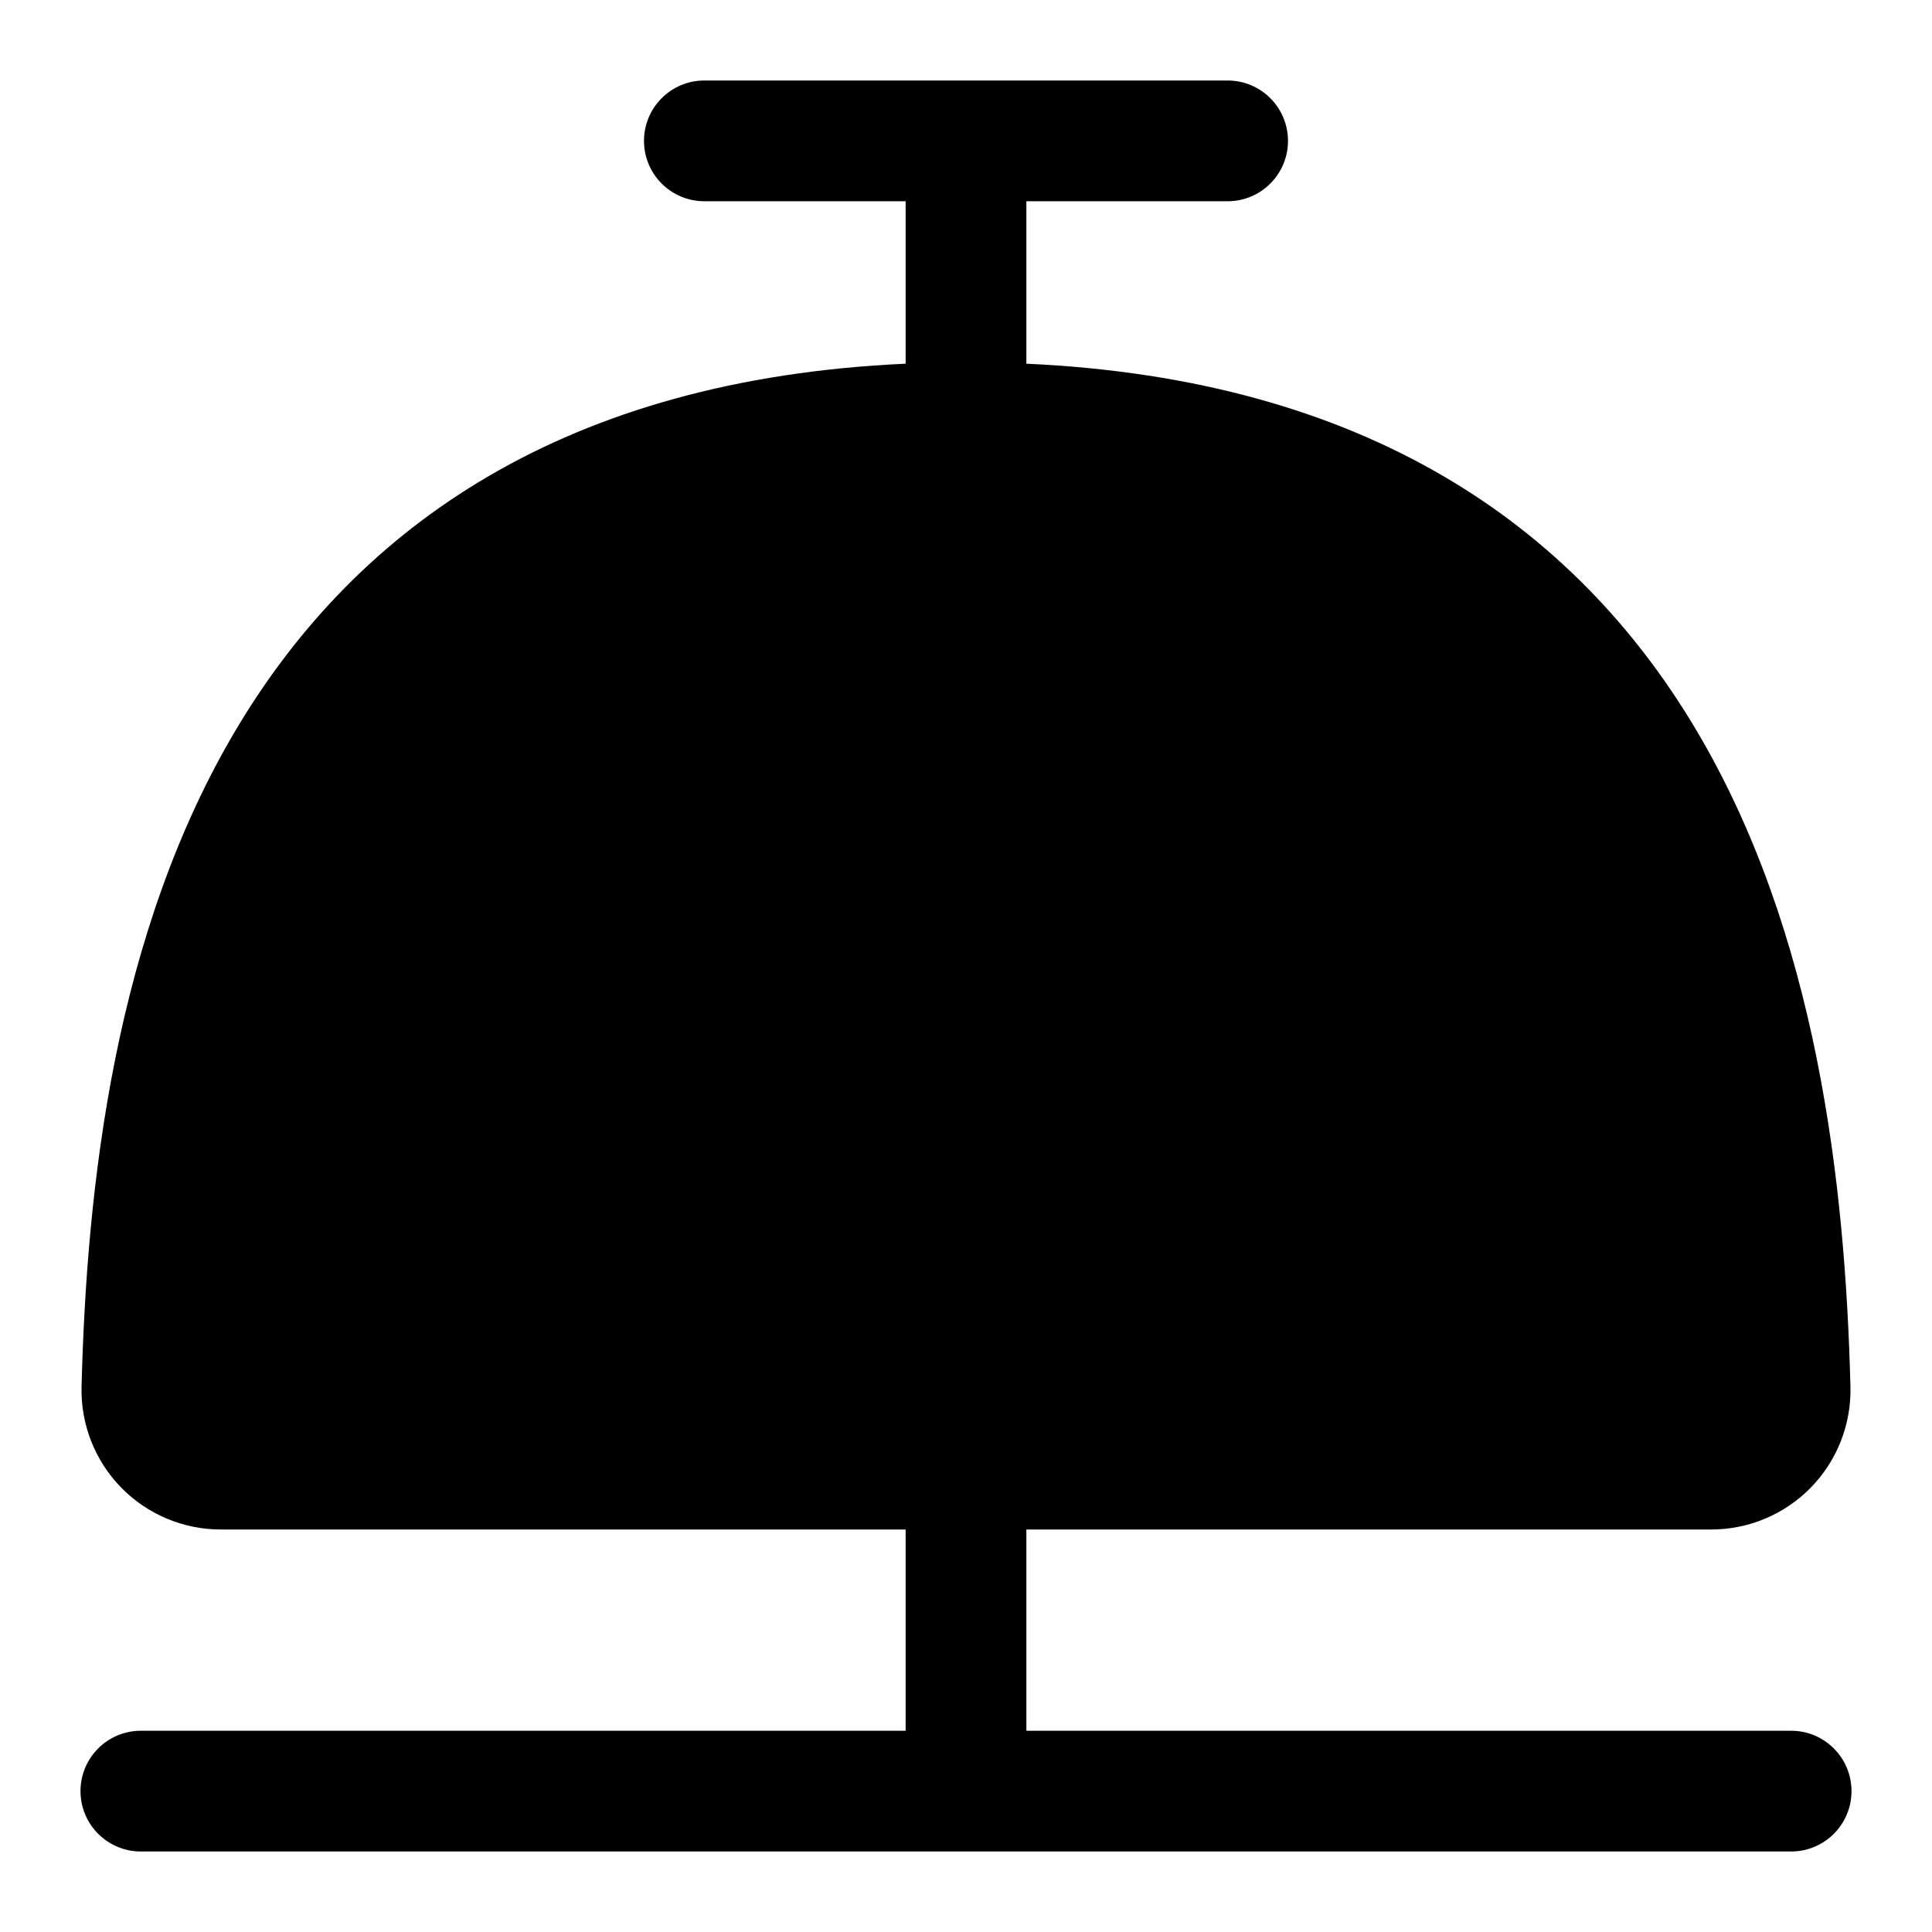
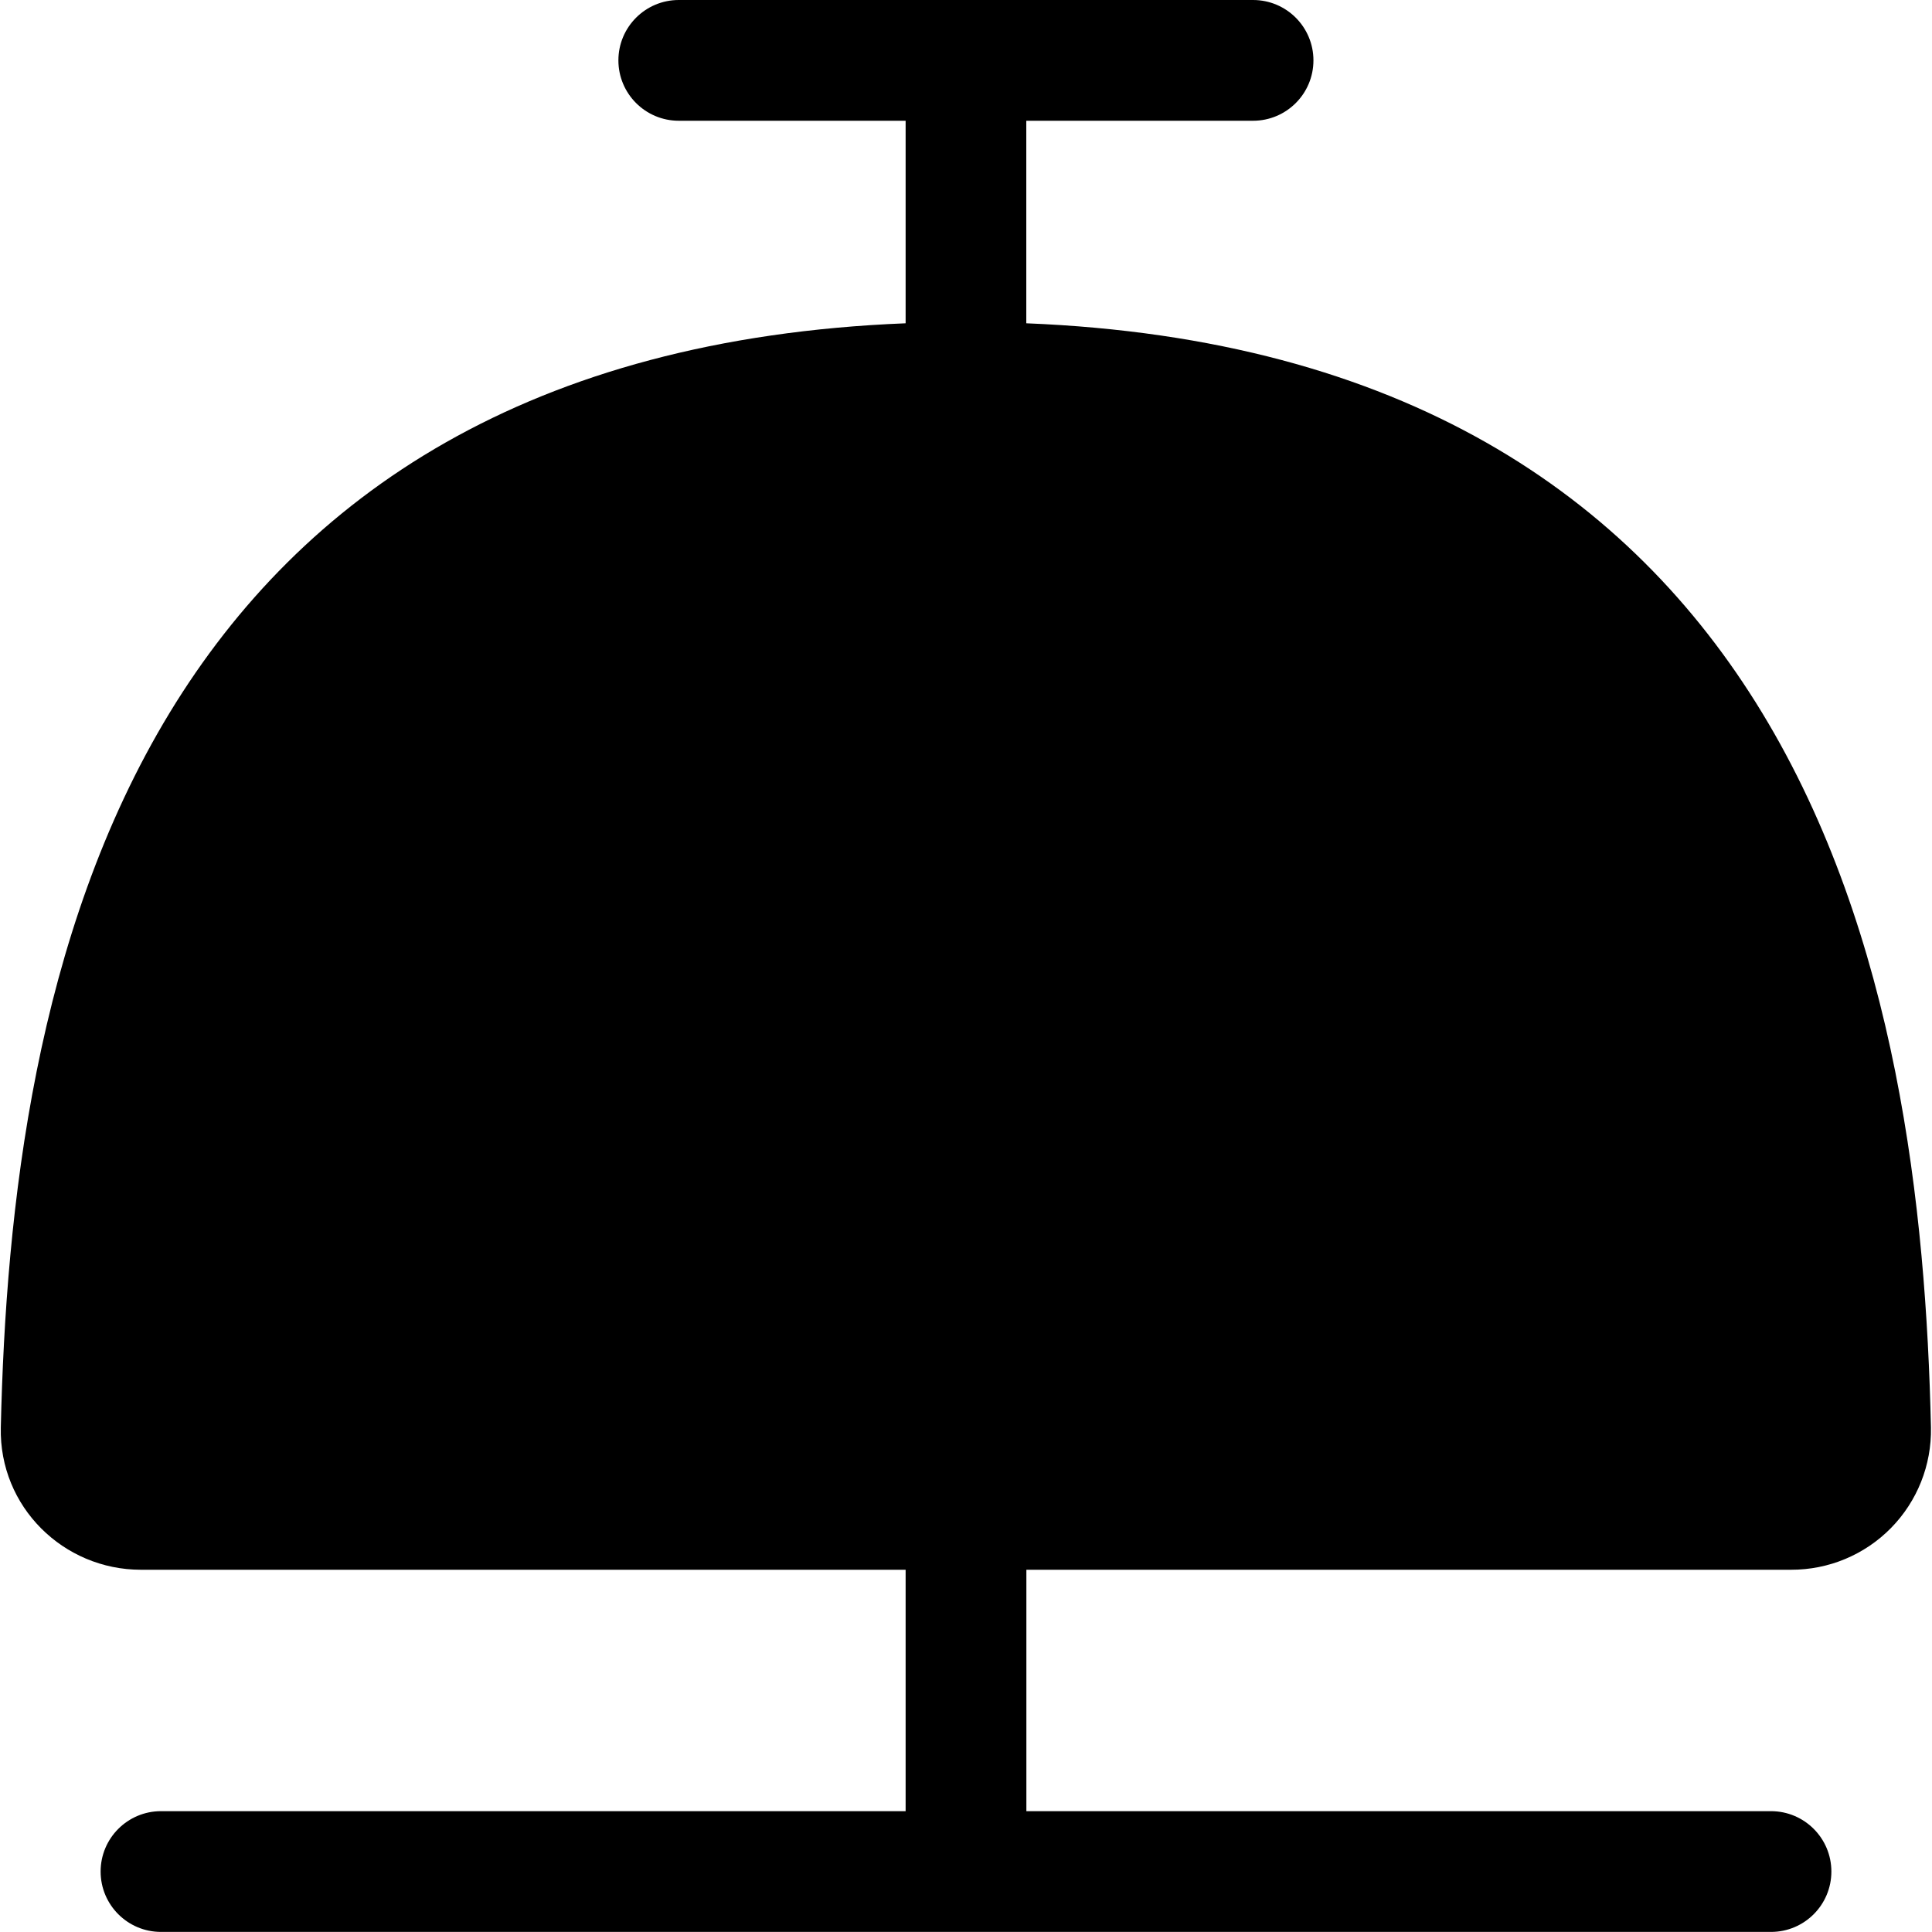
<svg xmlns="http://www.w3.org/2000/svg" width="24" height="24" fill="none" data-fui-icon="true" viewBox="0 0 24 24">
-   <path fill="currentColor" d="M15.25 1a.75.75 0 0 1 0 1.5h-2.5v2.018c4.231.192 6.8 2.02 8.294 4.505 1.54 2.561 1.88 5.727 1.943 8.208A1.73 1.73 0 0 1 21.25 19h-8.5v2.5h9.5a.75.75 0 0 1 0 1.5H1.75a.75.75 0 0 1 0-1.5h9.5V19h-8.5a1.73 1.73 0 0 1-1.737-1.769c.063-2.481.404-5.647 1.943-8.208C4.45 6.538 7.02 4.71 11.25 4.518V2.5h-2.5a.75.75 0 0 1 0-1.5z" />
+   <g clip-path="url(#a)">
+     <path fill="currentColor" d="M15.566 0a.75.75 0 0 1 0 1.5h-2.817v2.516c4.682.188 7.505 2.149 9.138 4.834 1.677 2.757 2.039 6.177 2.1 8.883A1.733 1.733 0 0 1 22.25 19.5h-9.5v2.999H22a.75.75 0 0 1 0 1.5H2a.75.75 0 0 1 0-1.5h9.25V19.5h-9.5c-.961 0-1.762-.781-1.74-1.767.062-2.706.424-6.126 2.1-8.883 1.635-2.686 4.457-4.646 9.14-4.834V1.5H8.432a.75.75 0 0 1 0-1.5z" />
+   </g>
+   <defs>
+     <clipPath id="a">
+       <path fill="currentColor" d="M0 0h24v24H0z" />
+     </clipPath>
+   </defs>
</svg>
